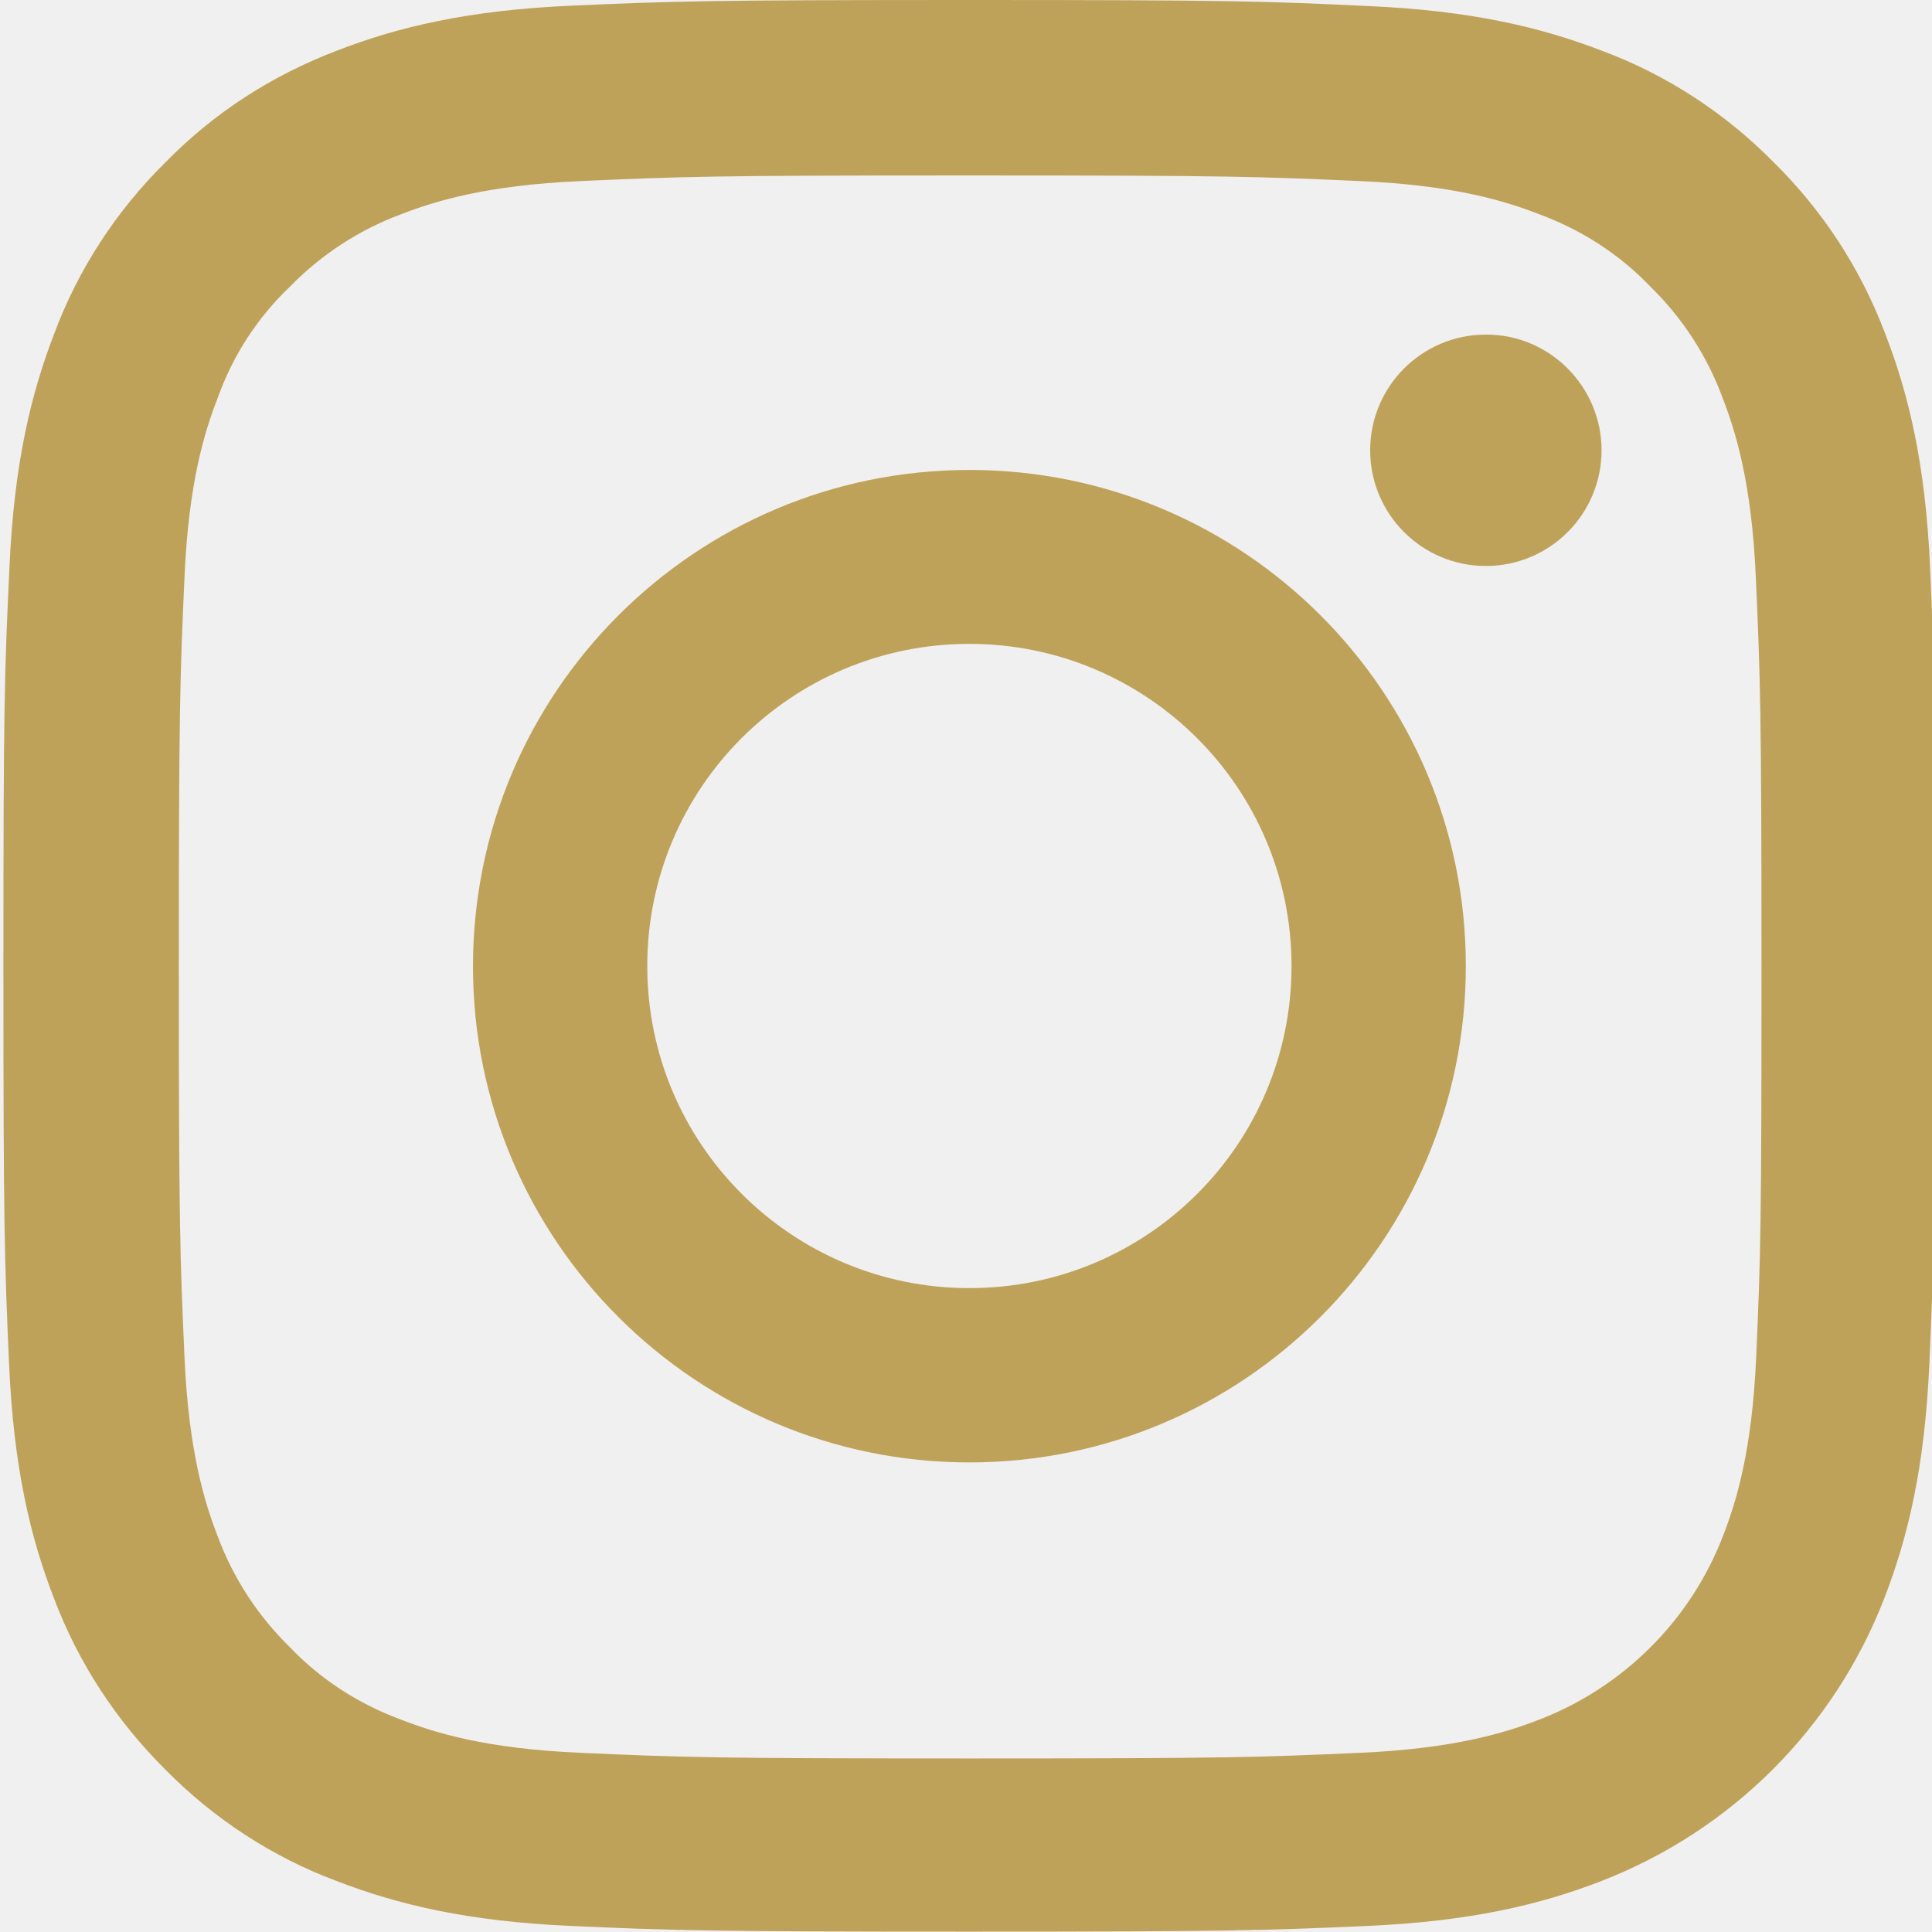
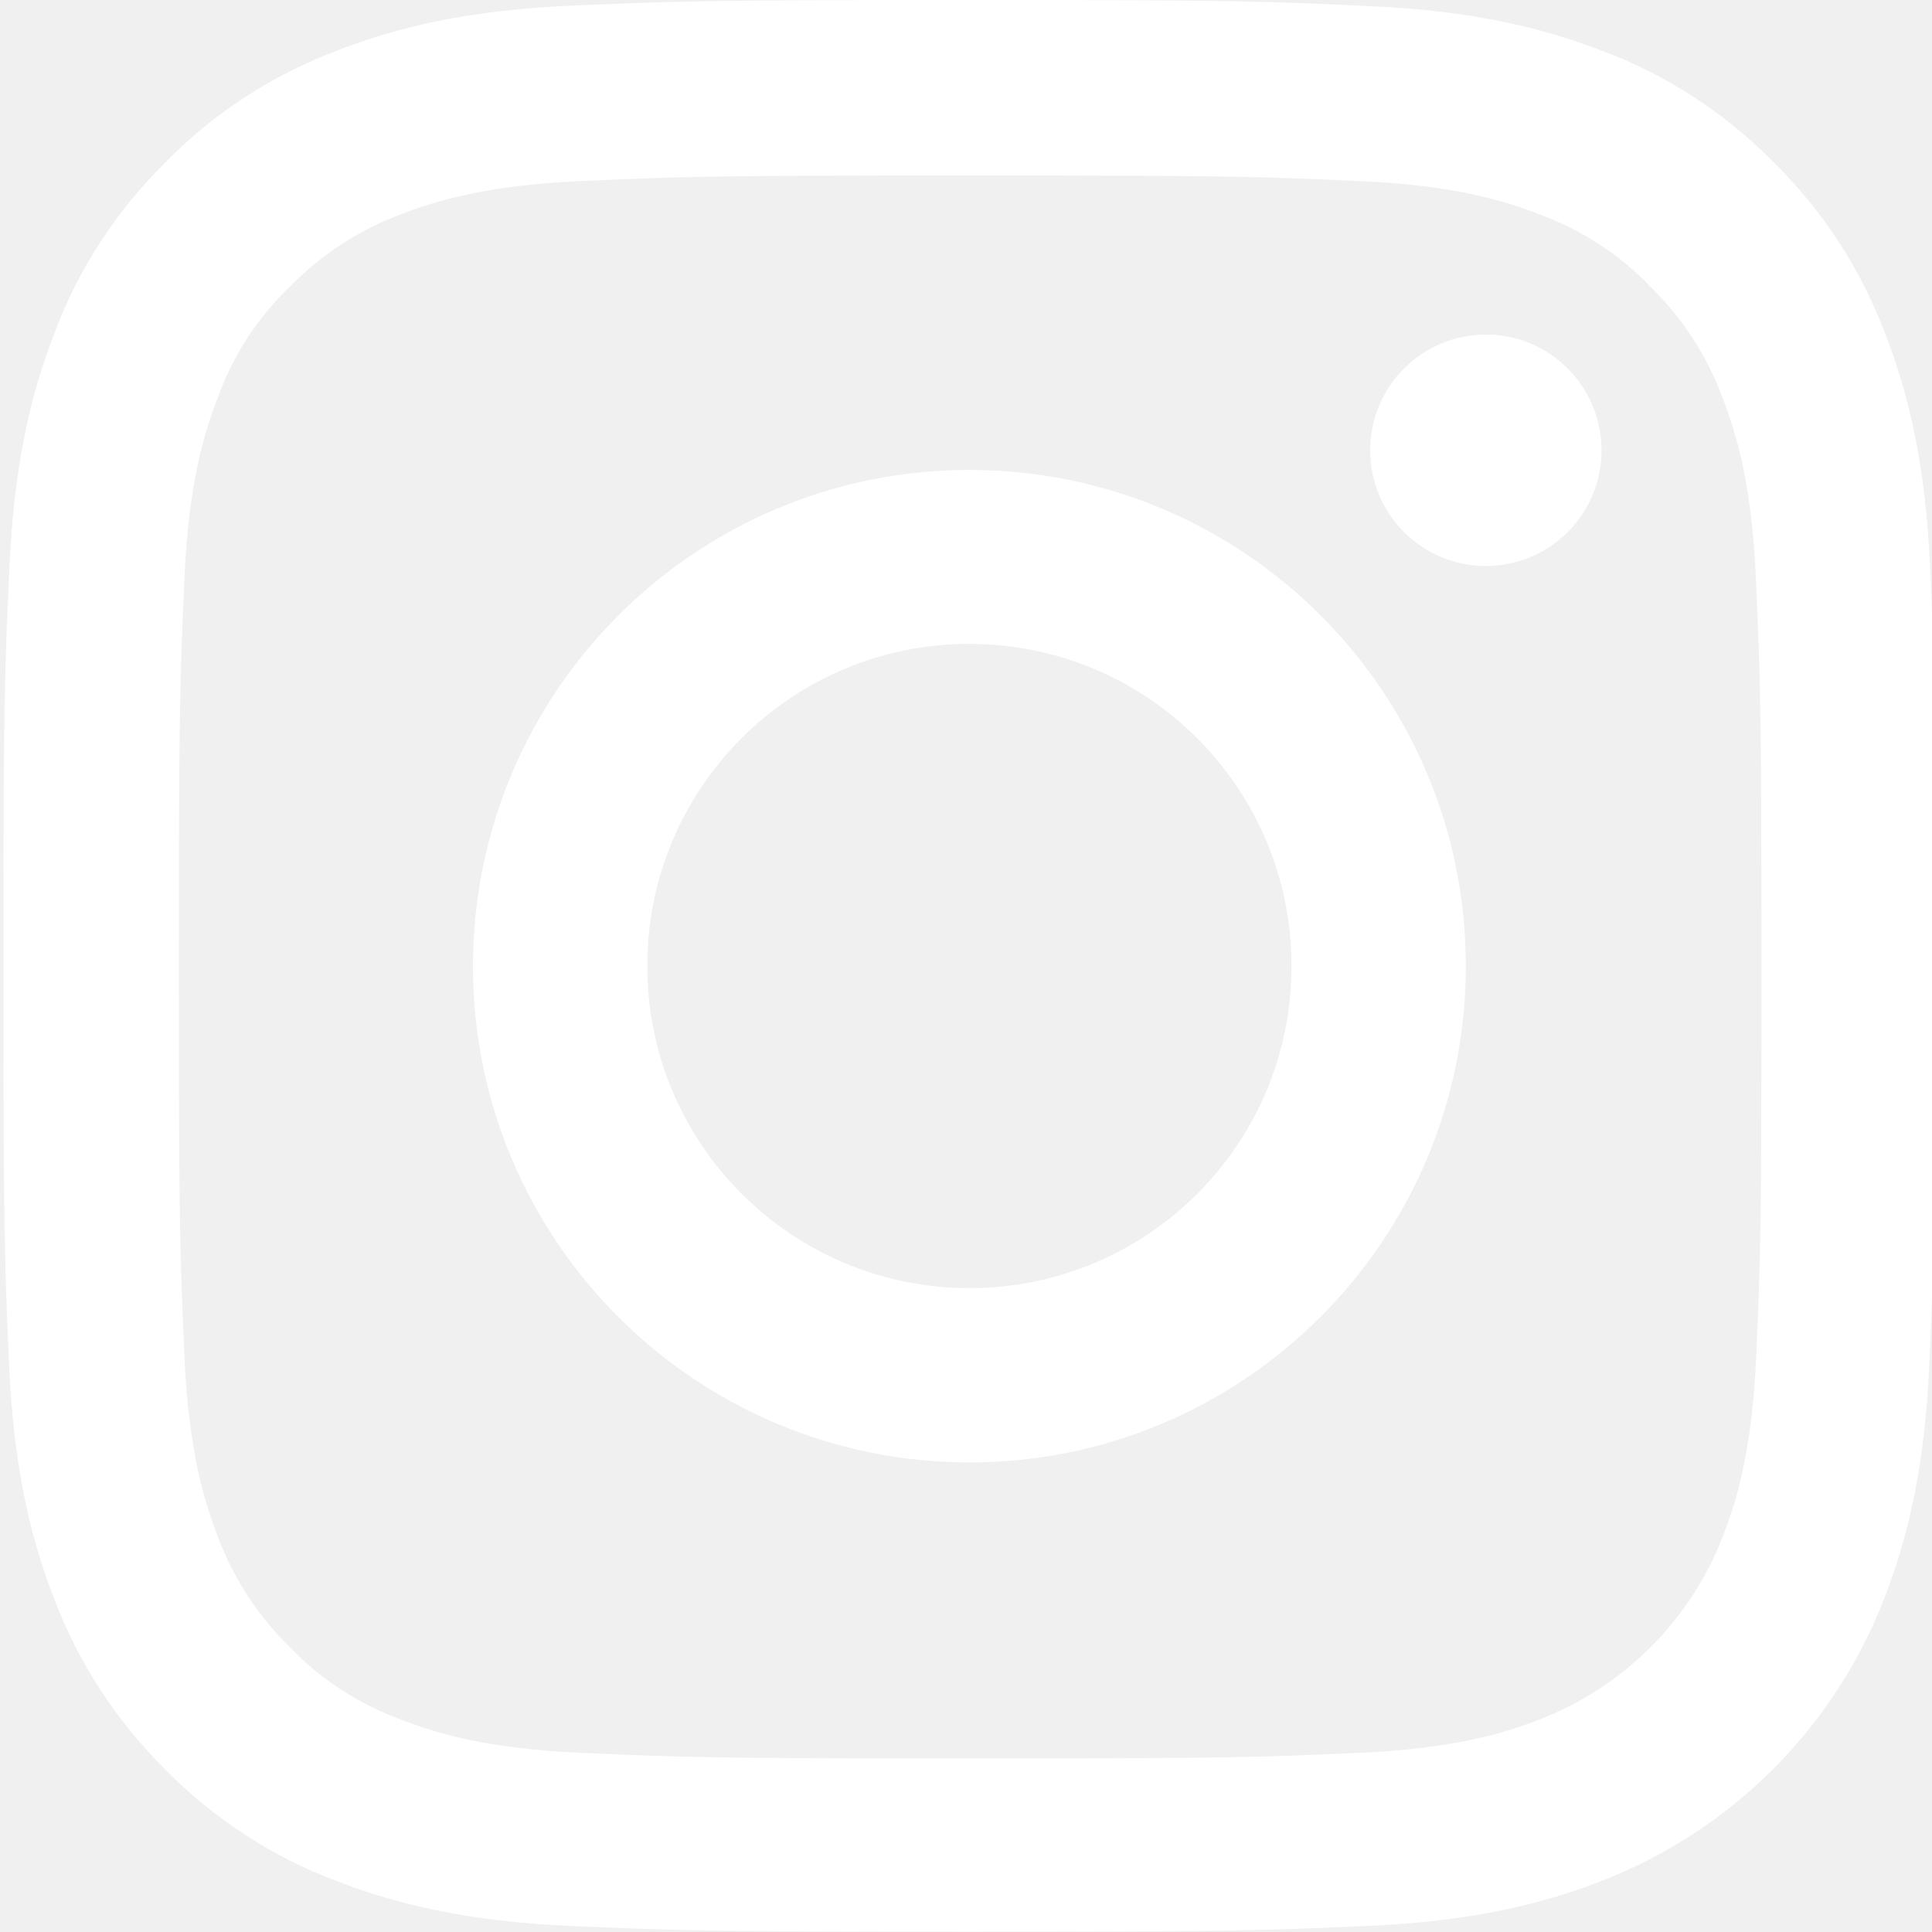
<svg xmlns="http://www.w3.org/2000/svg" version="1.1" id="Layer_1" x="0px" y="0px" viewBox="0 0 511 511" style="enable-background:new 0 0 511 511;" xml:space="preserve">
  <style type="text/css">
- 	.st0{fill:#BFA25A;}
+ 	.st0{fill:white; }
</style>
  <path class="st0" d="M510.5,150.2c-1.2-27.2-5.6-45.8-11.9-62c-6.5-17.2-16.5-32.5-29.5-45.3c-12.8-13-28.3-23.1-45.2-29.4  c-16.3-6.3-34.8-10.7-62-11.9C334.5,0.3,325.8,0,256.4,0s-78.1,0.3-105.3,1.5c-27.2,1.2-45.8,5.6-62,11.9  C72,19.9,56.6,29.8,43.8,42.9c-13,12.8-23.1,28.3-29.4,45.2c-6.3,16.3-10.7,34.8-11.9,62c-1.3,27.4-1.6,36-1.6,105.4  s0.3,78.1,1.5,105.3c1.2,27.2,5.6,45.8,11.9,62c6.5,17.2,16.6,32.5,29.5,45.3c12.8,13,28.3,23.1,45.2,29.4  c16.3,6.3,34.8,10.7,62,11.9c27.2,1.2,35.9,1.5,105.3,1.5s78.1-0.3,105.3-1.5c27.2-1.2,45.8-5.6,62-11.9  c34.3-13.3,61.5-40.4,74.8-74.8c6.3-16.3,10.7-34.8,11.9-62c1.2-27.3,1.5-35.9,1.5-105.3S511.7,177.5,510.5,150.2z M464.5,358.9  c-1.1,25-5.3,38.4-8.8,47.4c-8.6,22.3-26.3,39.9-48.5,48.5c-9,3.5-22.6,7.7-47.4,8.8c-27,1.2-35,1.5-103.2,1.5s-76.4-0.3-103.2-1.5  c-25-1.1-38.4-5.3-47.4-8.8c-11.1-4.1-21.2-10.6-29.3-19.1c-8.5-8.3-15-18.3-19.1-29.3c-3.5-9-7.7-22.6-8.8-47.4  c-1.2-27-1.5-35-1.5-103.2s0.3-76.4,1.5-103.2c1.1-25,5.3-38.4,8.8-47.4C61.6,94,68.1,84,76.7,75.8c8.3-8.5,18.3-15,29.3-19.1  c9-3.5,22.6-7.7,47.4-8.8c27-1.2,35-1.5,103.2-1.5c68.3,0,76.4,0.3,103.2,1.5c25,1.1,38.4,5.3,47.4,8.8  c11.1,4.1,21.2,10.6,29.3,19.1c8.5,8.3,15,18.3,19.1,29.4c3.5,9,7.7,22.6,8.8,47.4c1.2,27,1.5,35,1.5,103.2S465.7,331.9,464.5,358.9  z" />
  <path class="st0" d="M256.4,124.3c-72.5,0-131.3,58.8-131.3,131.3S184,386.8,256.4,386.8c72.5,0,131.3-58.8,131.3-131.3  S328.9,124.3,256.4,124.3z M256.4,340.7c-47,0-85.2-38.1-85.2-85.2s38.1-85.2,85.2-85.2c47,0,85.2,38.1,85.2,85.2  S303.5,340.7,256.4,340.7z" />
  <path class="st0" d="M423.6,119.1c0,16.9-13.7,30.6-30.6,30.6c-16.9,0-30.6-13.7-30.6-30.6c0-16.9,13.7-30.6,30.6-30.6  C409.8,88.4,423.6,102.2,423.6,119.1z" />
</svg>
